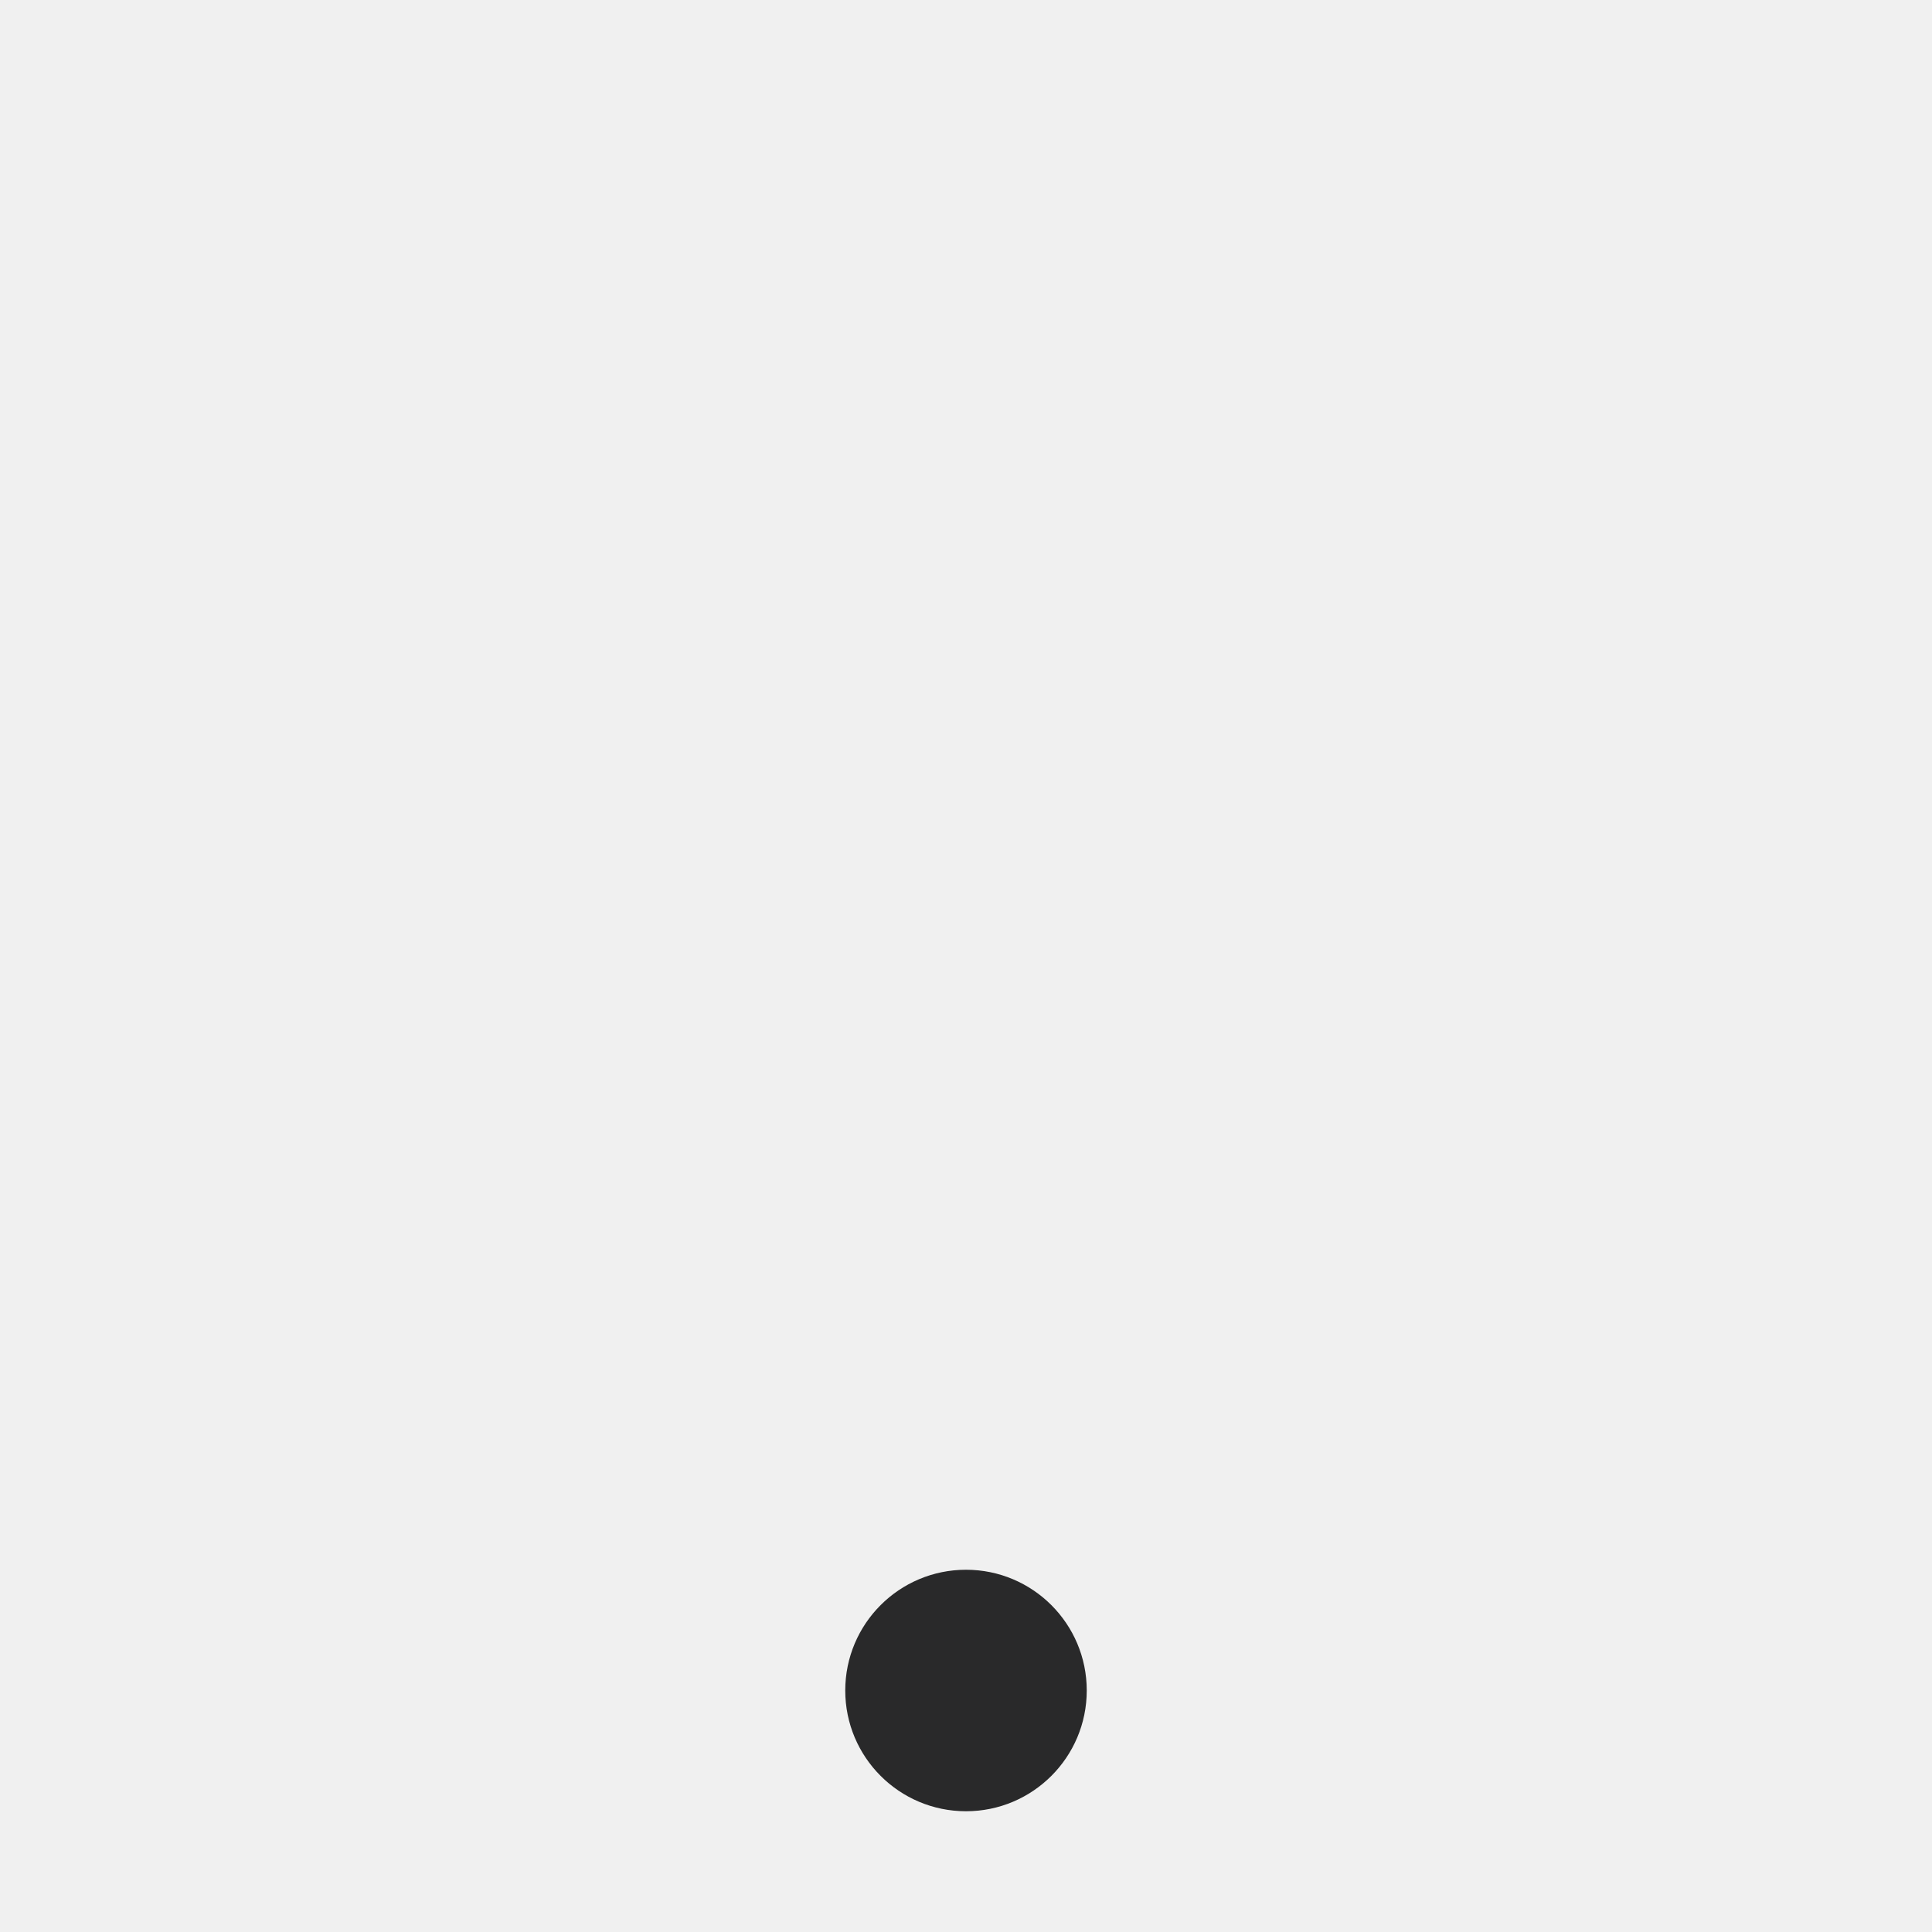
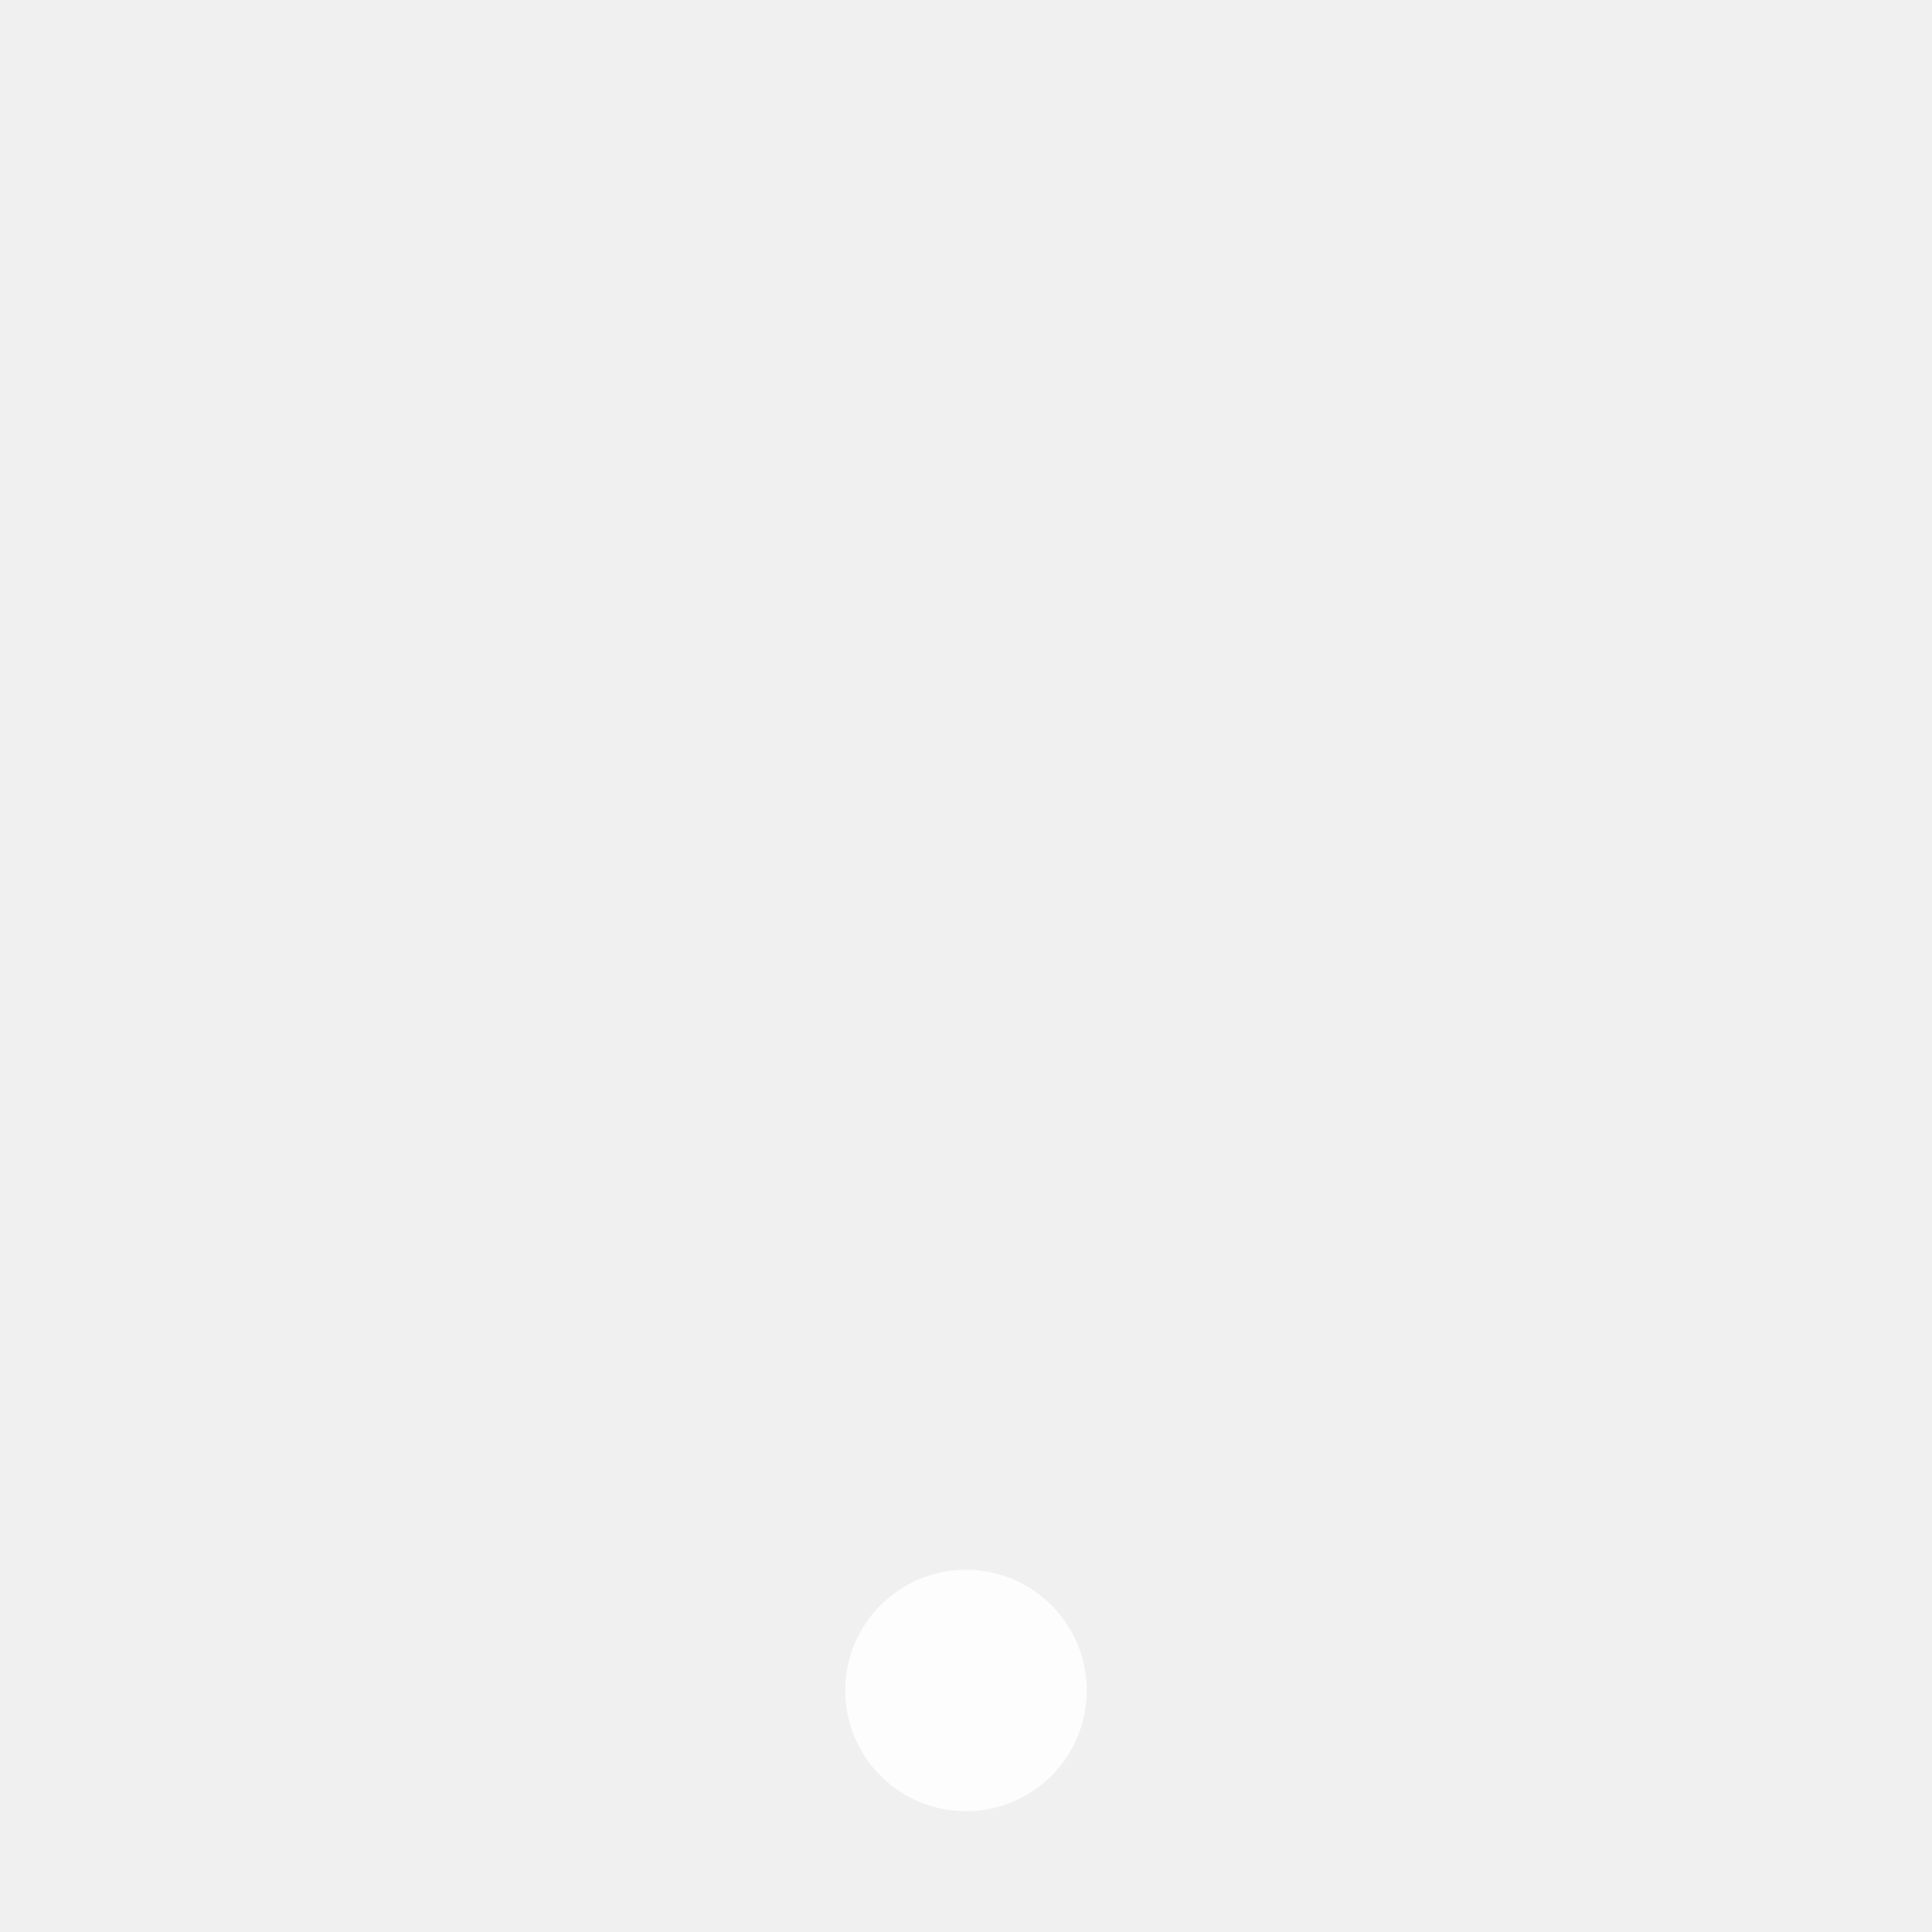
<svg xmlns="http://www.w3.org/2000/svg" width="32" height="32">
-   <circle style="color:#000;clip-rule:nonzero;display:inline;overflow:visible;visibility:visible;opacity:1;isolation:auto;mix-blend-mode:normal;color-interpolation:sRGB;color-interpolation-filters:linearRGB;solid-color:#000;solid-opacity:1;fill:#29292a;fill-opacity:1;fill-rule:nonzero;stroke:none;stroke-width:1;stroke-linecap:butt;stroke-linejoin:miter;stroke-miterlimit:4;stroke-dasharray:none;stroke-dashoffset:0;stroke-opacity:1;marker:none;marker-start:none;marker-mid:none;marker-end:none;paint-order:normal;color-rendering:auto;image-rendering:auto;shape-rendering:auto;text-rendering:auto;enable-background:accumulate" cx="16" cy="28" r="2" />
+   <circle style="color:#000;clip-rule:nonzero;display:inline;overflow:visible;visibility:visible;opacity:1;isolation:auto;mix-blend-mode:normal;color-interpolation:sRGB;color-interpolation-filters:linearRGB;solid-color:#000;solid-opacity:1;fill:#ffffff;fill-opacity:.858;fill-rule:nonzero;stroke:none;stroke-width:1;stroke-linecap:butt;stroke-linejoin:miter;stroke-miterlimit:4;stroke-dasharray:none;stroke-dashoffset:0;stroke-opacity:1;marker:none;marker-start:none;marker-mid:none;marker-end:none;paint-order:normal;color-rendering:auto;image-rendering:auto;shape-rendering:auto;text-rendering:auto;enable-background:accumulate" cx="16" cy="28" r="2" />
</svg>
